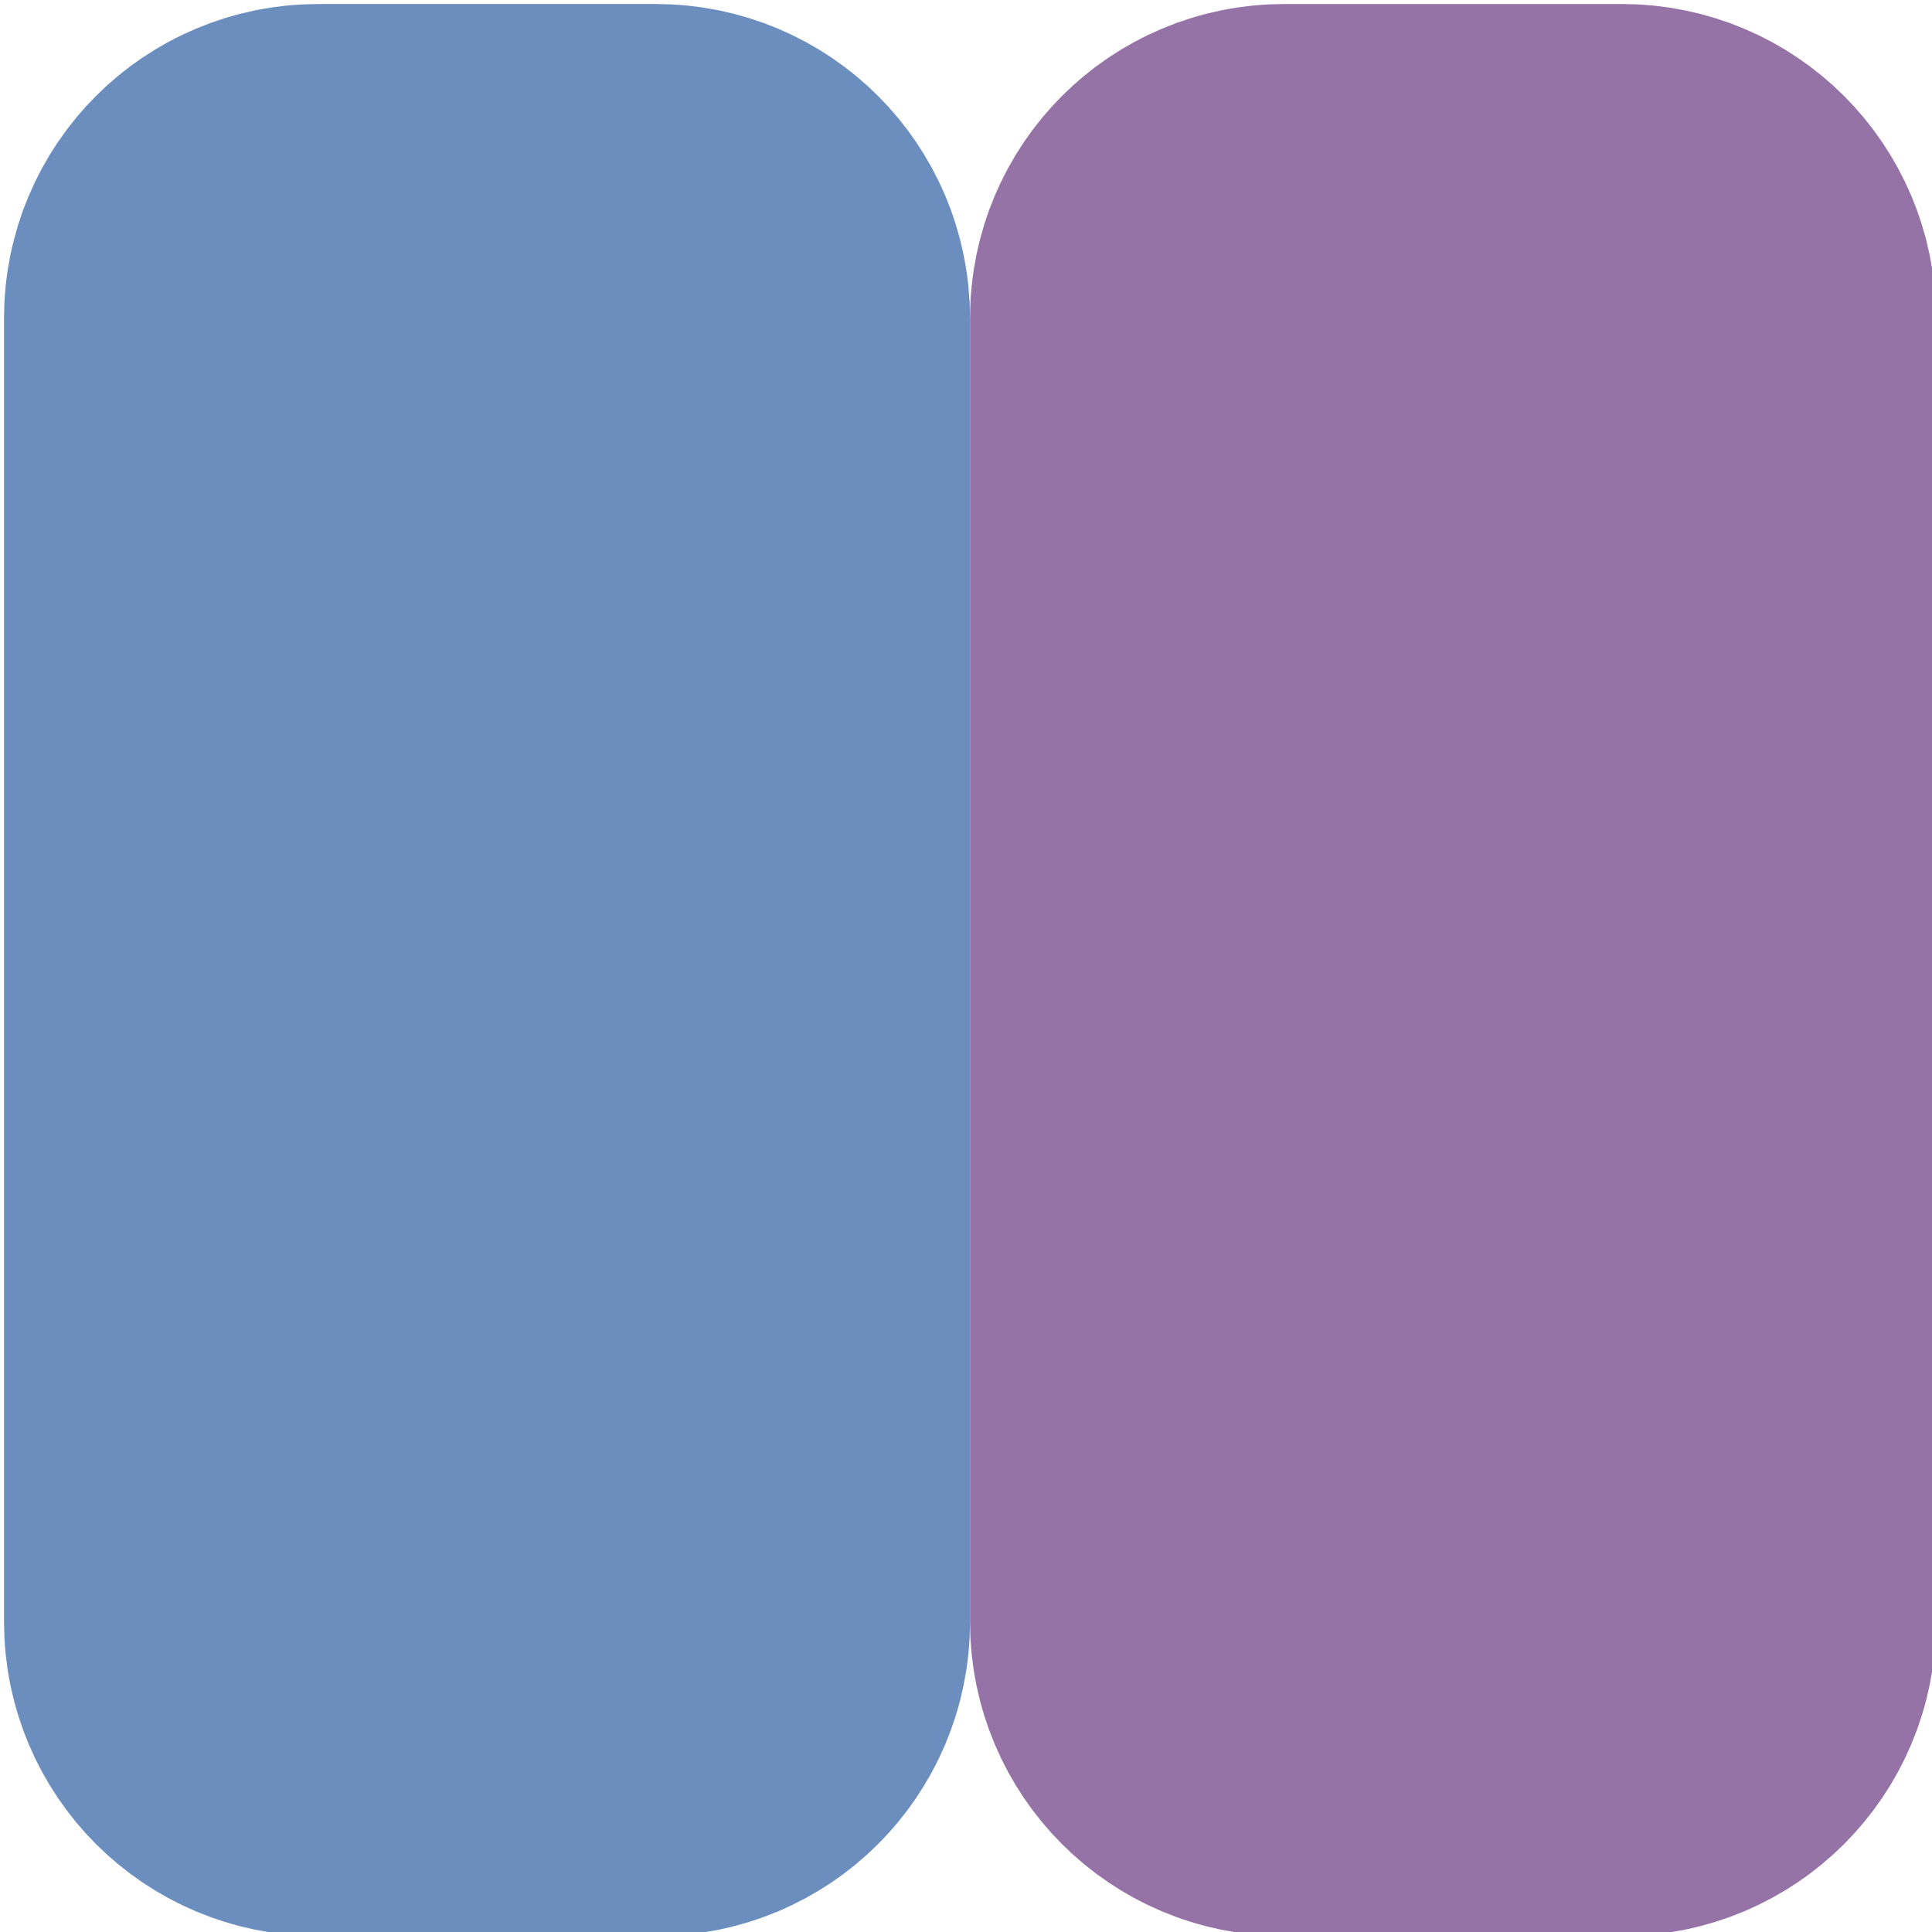
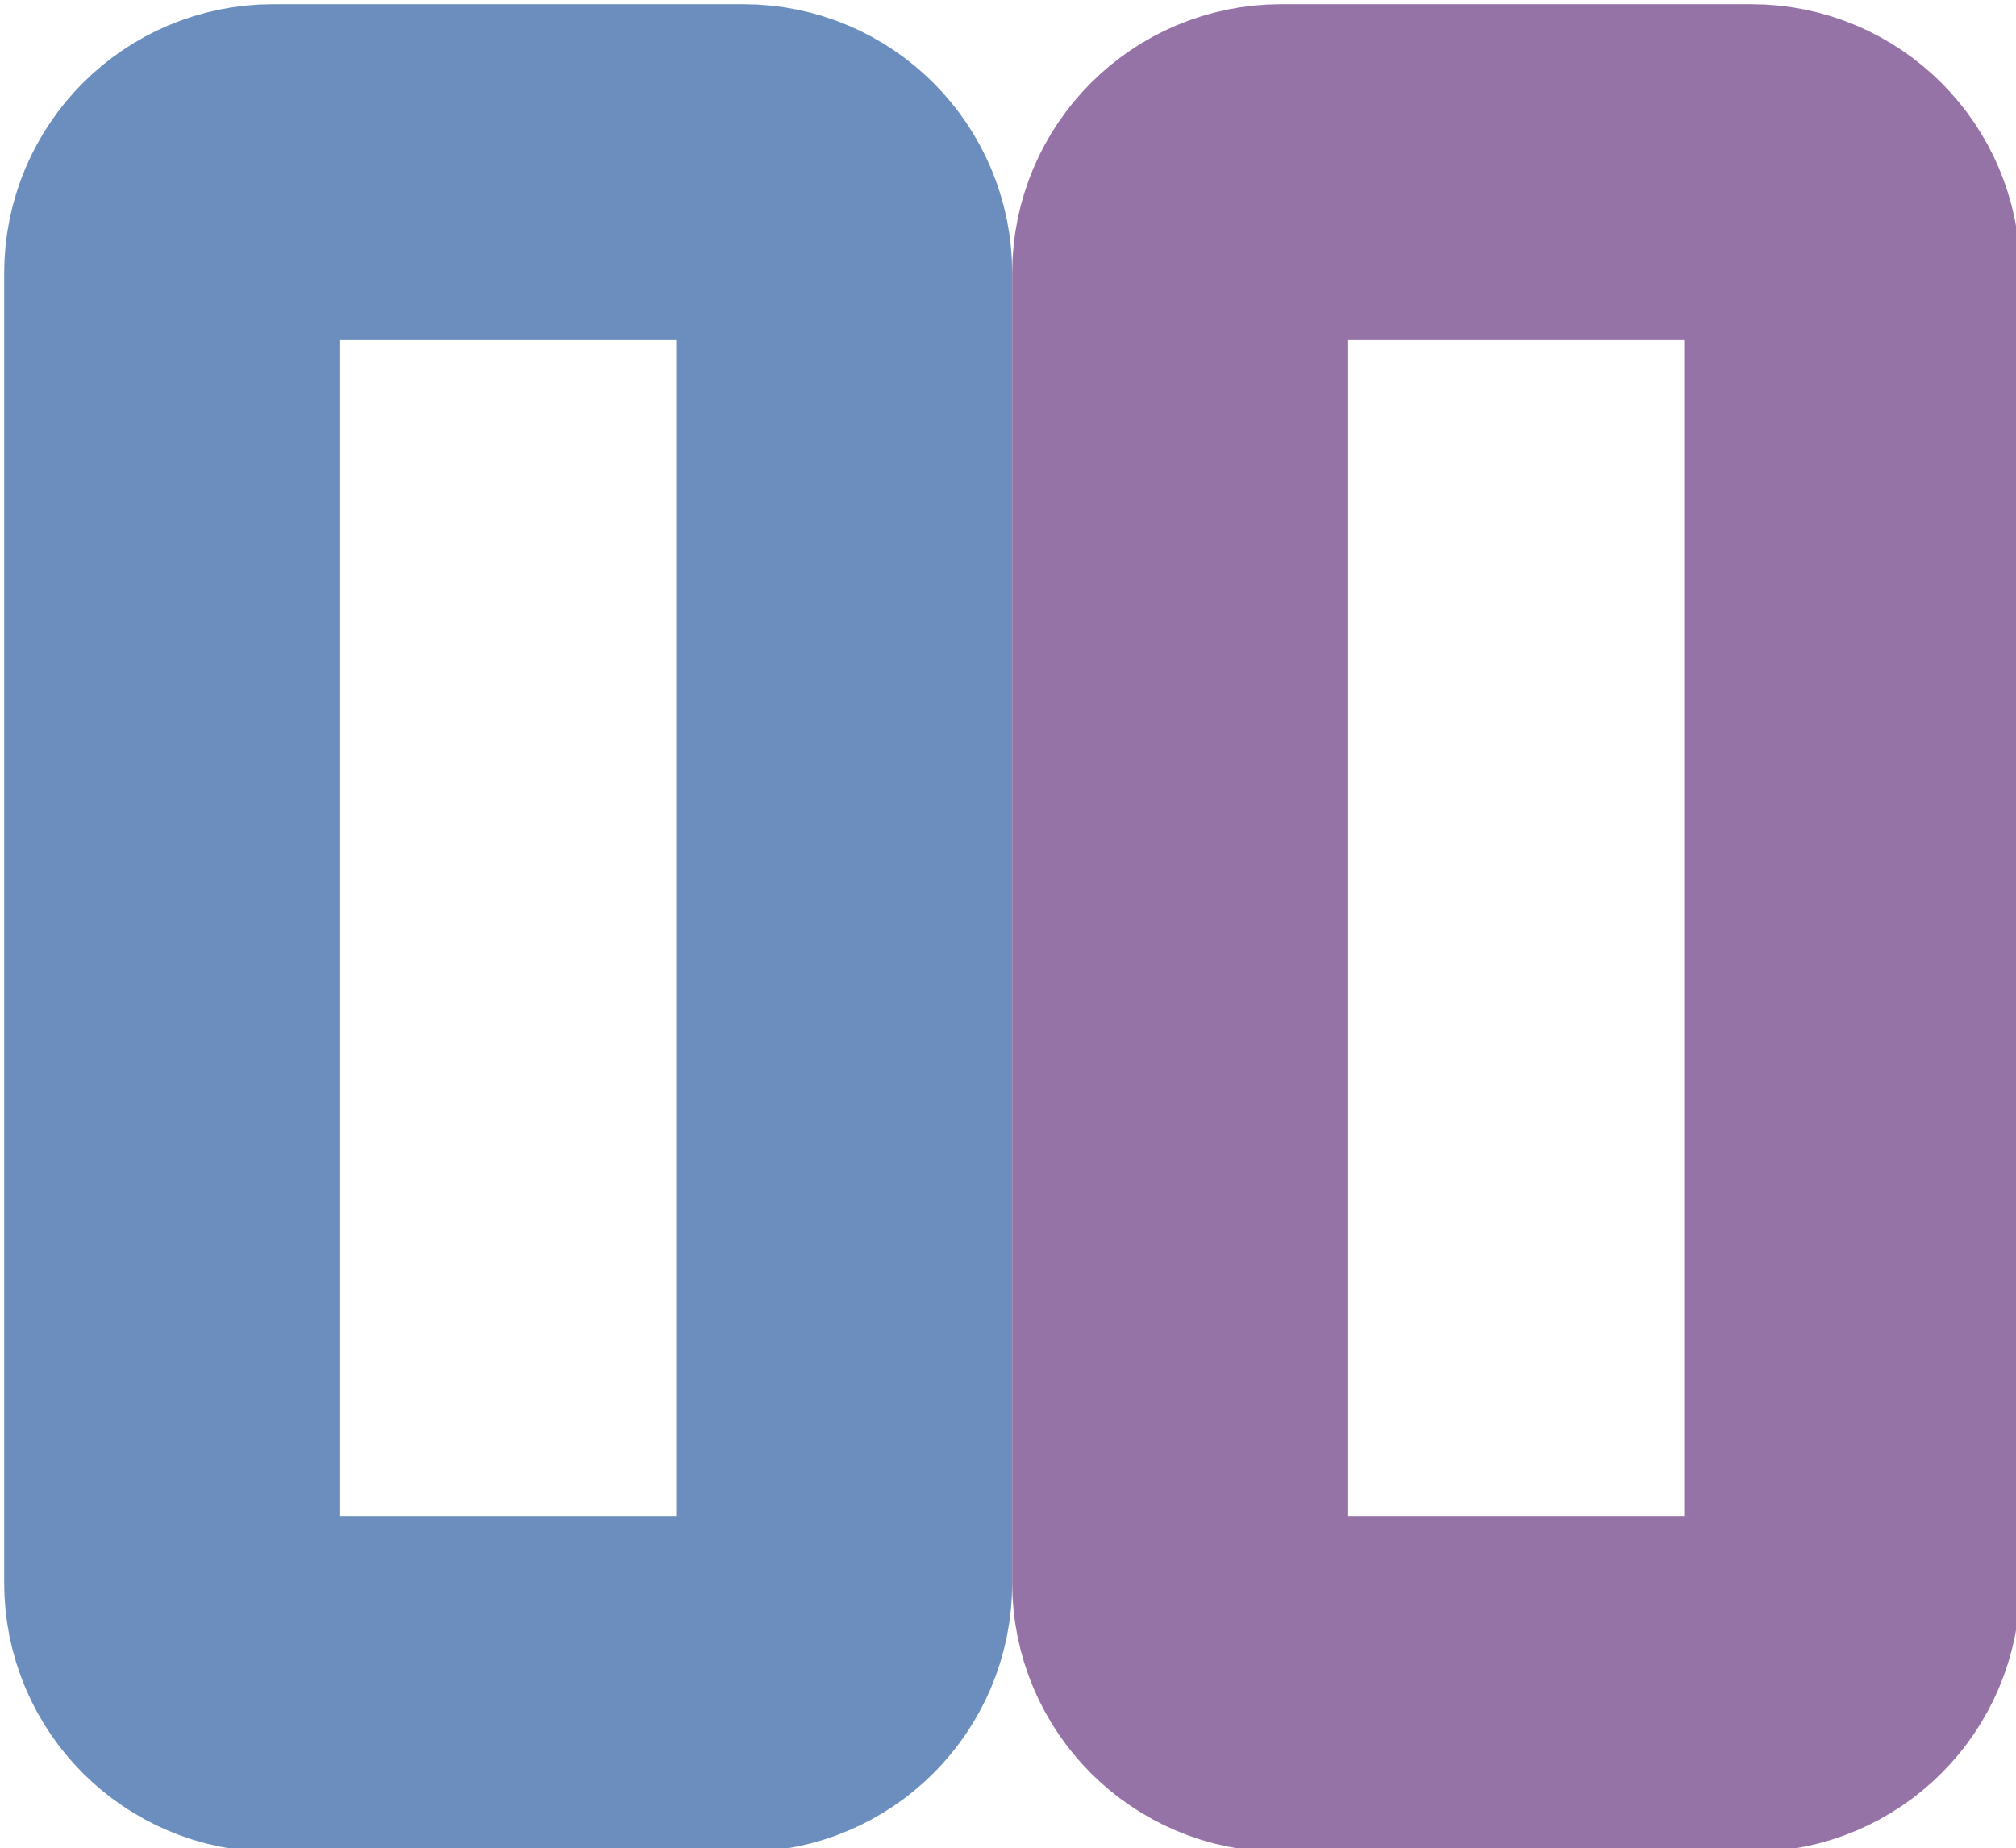
- <svg xmlns="http://www.w3.org/2000/svg" version="1.1" width="240px" height="240px" viewBox="-0.5 -0.5 240 240">
+ <svg xmlns="http://www.w3.org/2000/svg" version="1.1" width="240px" height="220px" viewBox="-0.5 -0.5 240 220">
  <defs />
  <g>
-     <rect x="30" y="30" width="60" height="180" rx="9" ry="9" fill="#dae8fc" stroke="#6c8ebf" stroke-width="60" pointer-events="all" />
-     <rect x="150" y="30" width="60" height="180" rx="9" ry="9" fill="#e1d5e7" stroke="#9673a6" stroke-width="60" pointer-events="all" />
+     <rect x="20" y="20" width="80" height="180" rx="12" ry="12" fill="none" stroke="#6c8ebf" stroke-width="40" pointer-events="all" />
+     <rect x="140" y="20" width="80" height="180" rx="12" ry="12" fill="none" stroke="#9673a6" stroke-width="40" pointer-events="all" />
  </g>
</svg>
